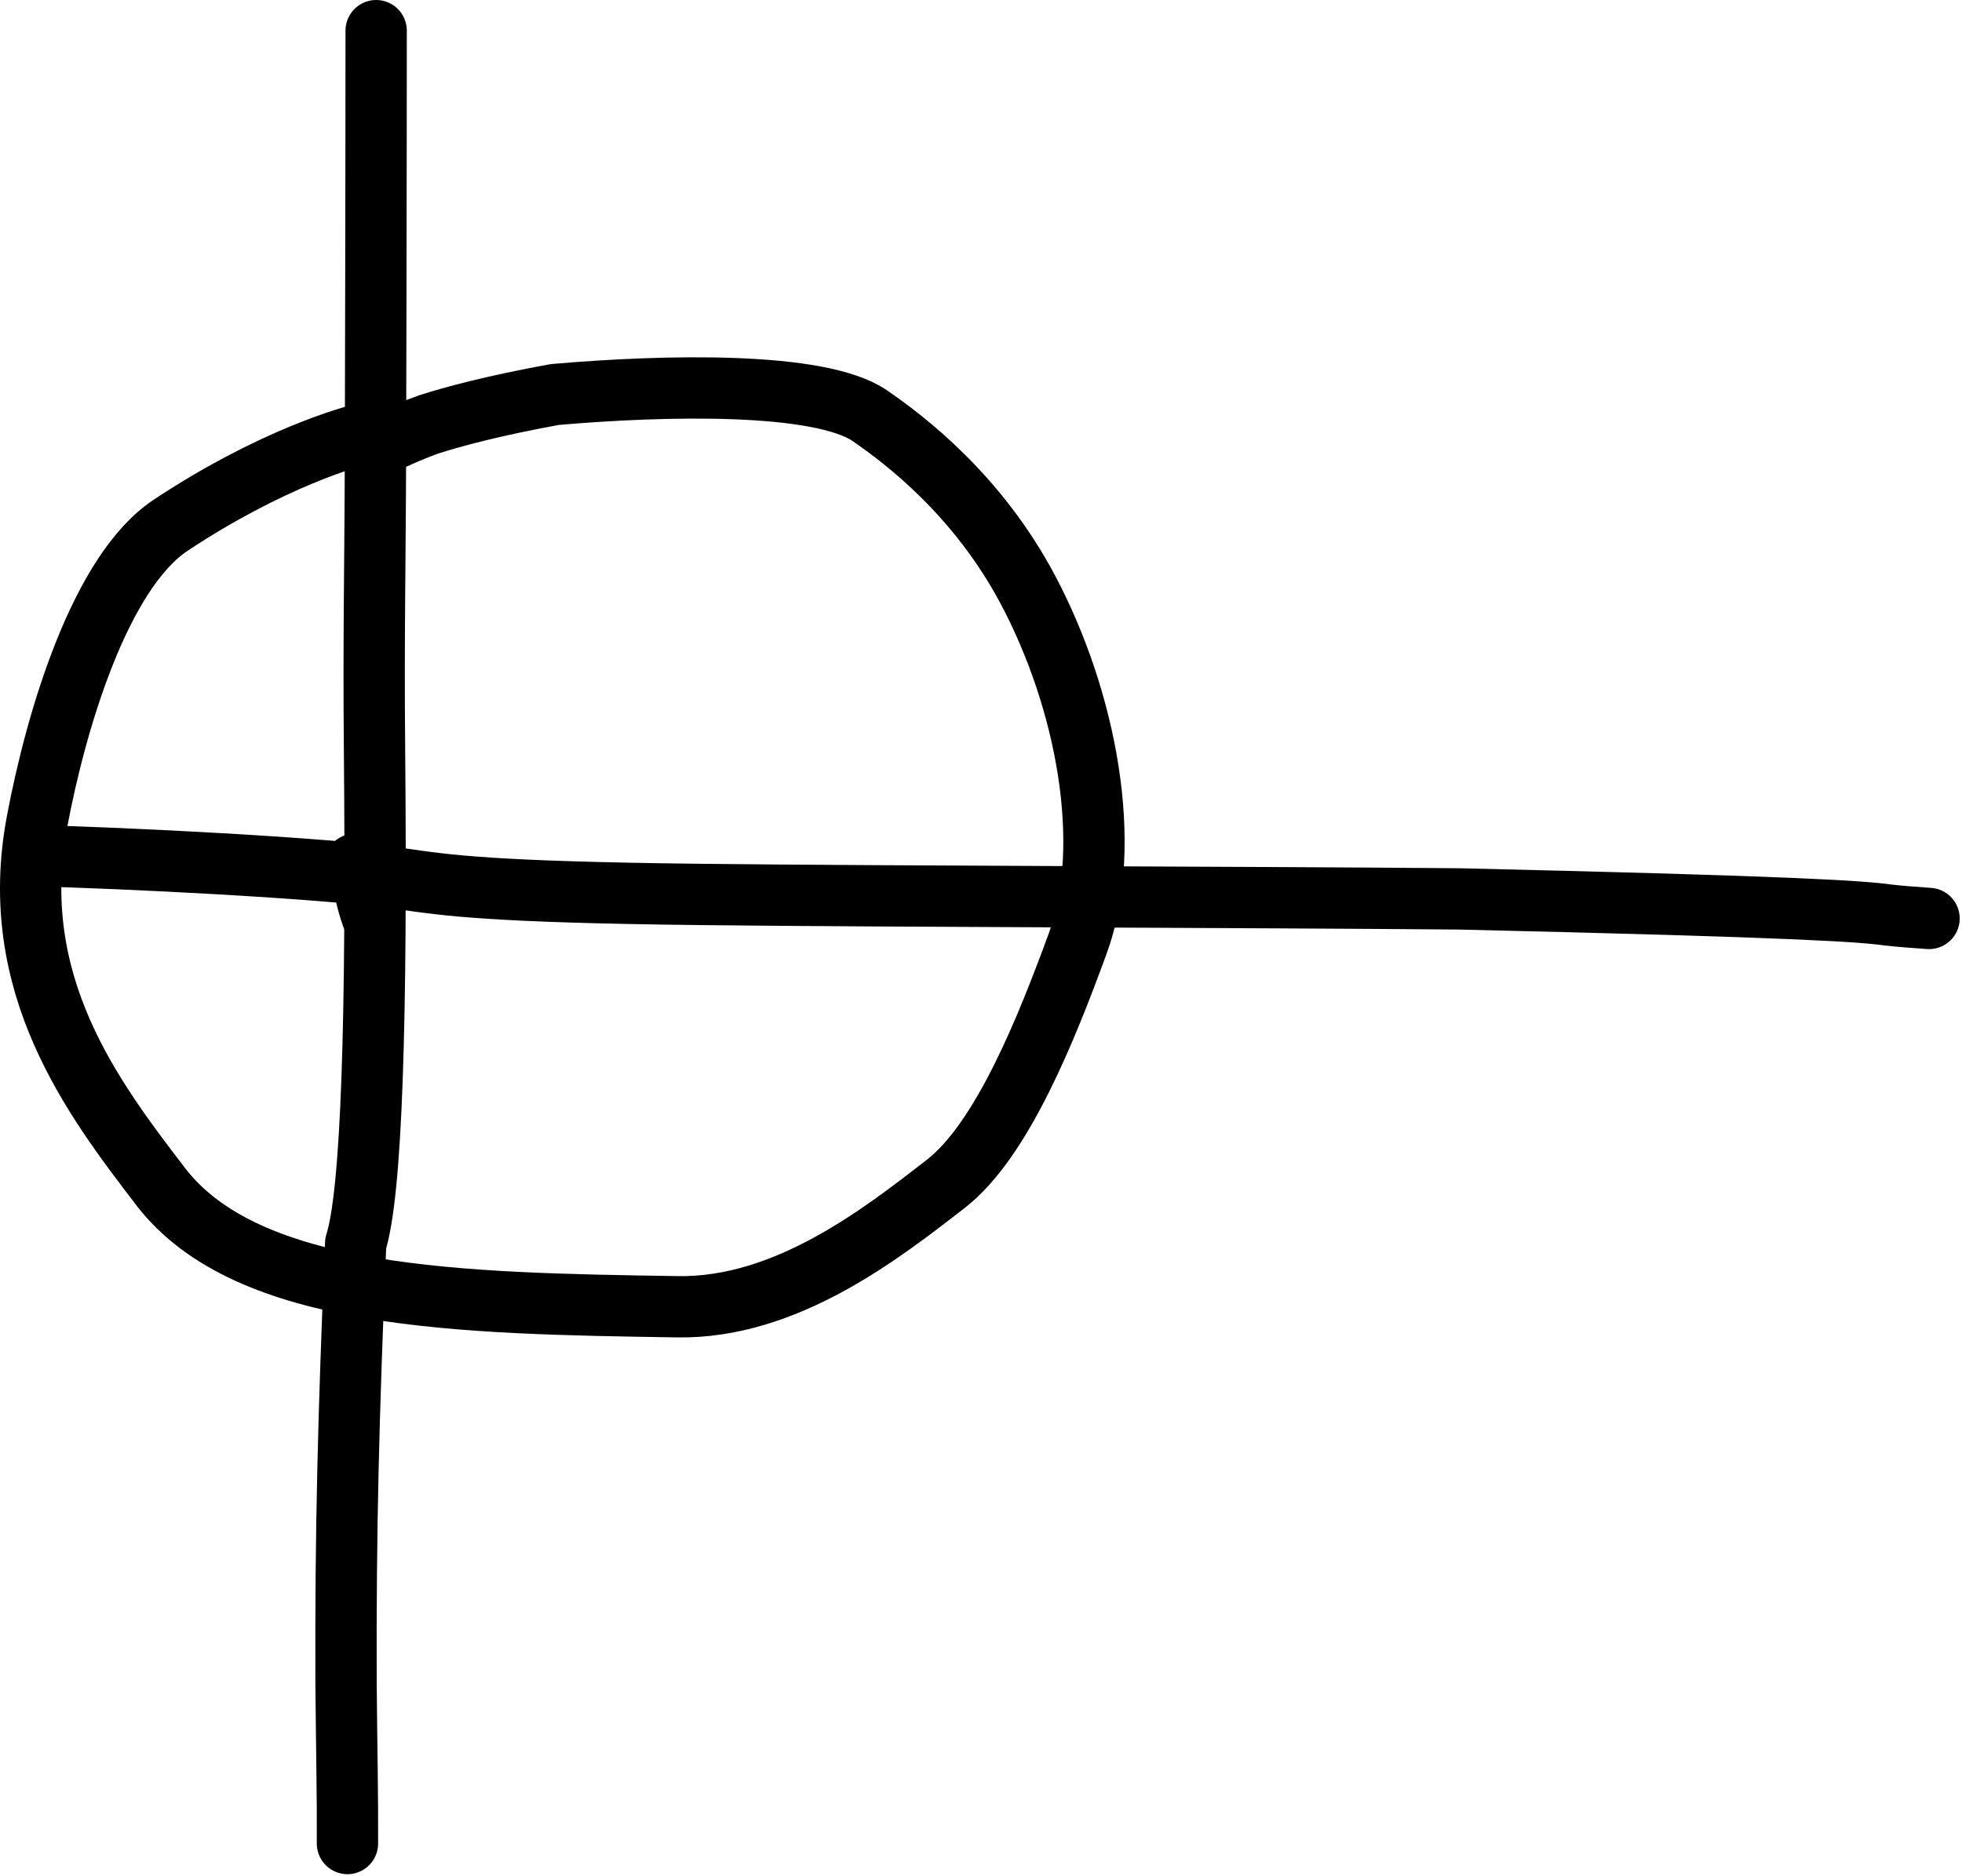
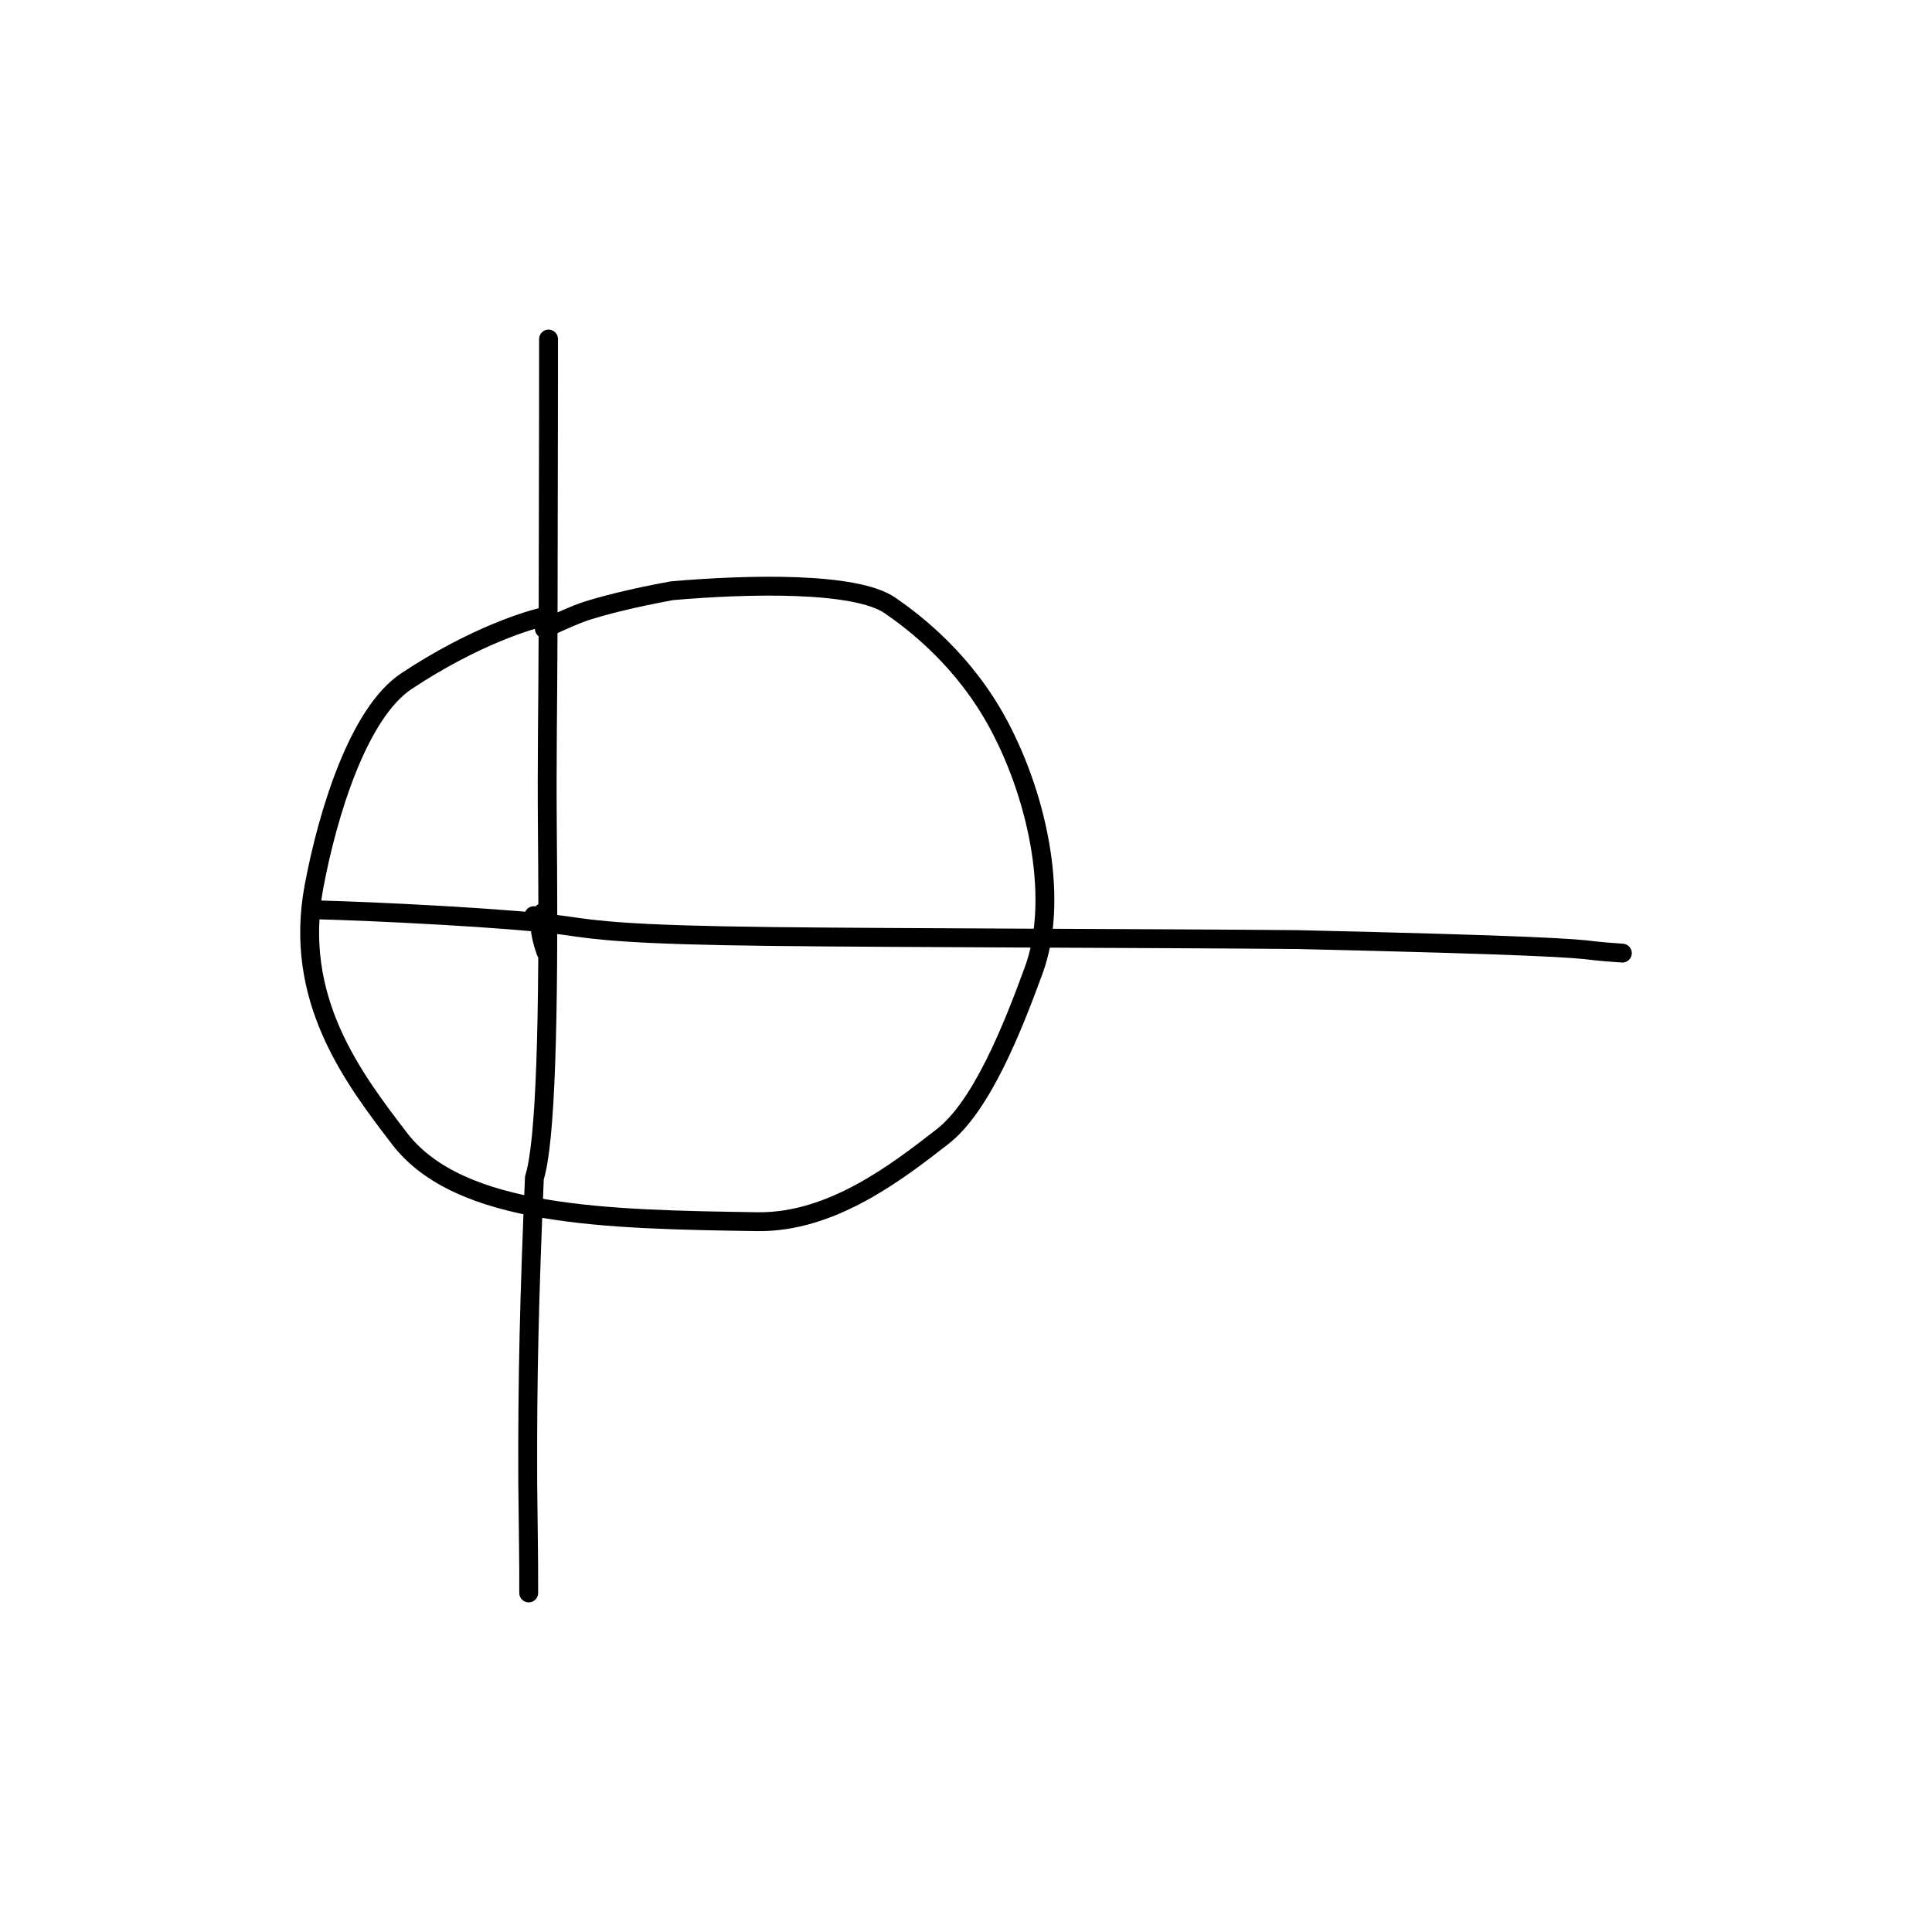
- <svg xmlns="http://www.w3.org/2000/svg" width="160" height="153" viewBox="0 0 160 153" fill="none">
-   <path d="M30.562 35.148C28.514 35.542 21.919 37.539 13.92 42.841C8.239 46.606 4.62 58.495 3.016 67.049C0.535 80.275 7.514 89.497 13.095 96.782C20.186 106.038 37.567 106.32 55.275 106.591C64.042 106.725 71.763 100.741 77.144 96.553C81.731 92.983 85.357 83.874 87.897 76.932C90.836 68.898 88.579 57.051 83.813 48.082C79.731 40.403 73.871 35.934 70.95 33.92C66.876 31.111 54.231 31.395 45.223 32.183C40.325 33.08 37.016 33.957 34.96 34.62C33.892 34.999 32.773 35.463 30.183 36.668" stroke="black" stroke-width="5" stroke-linecap="round" stroke-linejoin="round" />
-   <path d="M28.988 70.531C28.988 70.566 28.988 70.601 29.353 70.998C29.719 71.395 30.45 72.153 30.492 72.159C30.534 72.165 29.865 71.397 28.941 70.5" stroke="black" stroke-width="5" stroke-linecap="round" stroke-linejoin="round" />
-   <path d="M2.949 69.805C9.763 69.963 26.586 70.785 32.685 71.674C36.465 72.224 40.108 72.766 57.057 72.958C72.492 73.133 101.802 73.171 119.008 73.323C146.776 73.965 151.844 74.343 153.926 74.631C155.009 74.756 156.143 74.836 157.312 74.918" stroke="black" stroke-width="5" stroke-linecap="round" stroke-linejoin="round" />
-   <path d="M30.675 2.5C30.675 2.866 30.675 15.303 30.62 36.759C30.597 45.966 30.456 51.761 30.541 61.076C30.741 83.055 30.329 97.254 29.006 101.419C28.419 115.37 28.175 124.753 28.22 137.279C28.265 142.743 28.356 146.396 28.335 150.375" stroke="black" stroke-width="5" stroke-linecap="round" stroke-linejoin="round" />
-   <path d="M30.023 70.129C29.979 70.129 29.935 70.129 29.801 70.634C29.667 71.139 29.444 72.15 30.335 74.719" stroke="black" stroke-width="5" stroke-linecap="round" stroke-linejoin="round" />
+ <svg xmlns="http://www.w3.org/2000/svg" width="512" height="512" viewBox="0 0 512 512" fill="none">
+   <path d="M145.117 163.218C140.514 164.101 125.696 168.589 107.72 180.504C94.955 188.965 86.823 215.681 83.217 234.904C77.642 264.625 93.324 285.346 105.866 301.717C121.802 322.516 160.858 323.15 200.65 323.759C220.351 324.06 237.702 310.613 249.793 301.203C260.101 293.18 268.248 272.712 273.955 257.111C280.561 239.057 275.49 212.435 264.779 192.282C255.607 175.026 242.439 164.983 235.873 160.457C226.72 154.146 198.305 154.782 178.063 156.554C167.055 158.571 159.62 160.54 155.001 162.031C152.601 162.882 150.086 163.925 144.265 166.632" stroke="black" stroke-width="5" stroke-linecap="round" stroke-linejoin="round" />
+   <path d="M141.579 242.728C141.579 242.806 141.579 242.884 142.401 243.776C143.222 244.668 144.864 246.371 144.959 246.386C145.053 246.4 143.55 244.673 141.474 242.658" stroke="black" stroke-width="5" stroke-linecap="round" stroke-linejoin="round" />
+   <path d="M83.066 241.095C98.38 241.451 136.183 243.299 149.887 245.295C158.382 246.532 166.568 247.75 204.656 248.182C239.339 248.575 305.203 248.66 343.867 249.001C406.266 250.444 417.654 251.294 422.333 251.941C424.766 252.221 427.315 252.4 429.942 252.585" stroke="black" stroke-width="5" stroke-linecap="round" stroke-linejoin="round" />
+   <path d="M145.371 89.852C145.371 90.675 145.371 118.623 145.248 166.837C145.195 187.527 144.879 200.547 145.069 221.481C145.518 270.87 144.592 302.777 141.621 312.137C140.3 343.487 139.753 364.572 139.855 392.719C139.956 404.998 140.159 413.206 140.113 422.148" stroke="black" stroke-width="5" stroke-linecap="round" stroke-linejoin="round" />
+   <path d="M143.905 241.824C143.807 241.824 143.709 241.824 143.407 242.959C143.106 244.095 142.605 246.366 144.608 252.138" stroke="black" stroke-width="5" stroke-linecap="round" stroke-linejoin="round" />
</svg>
